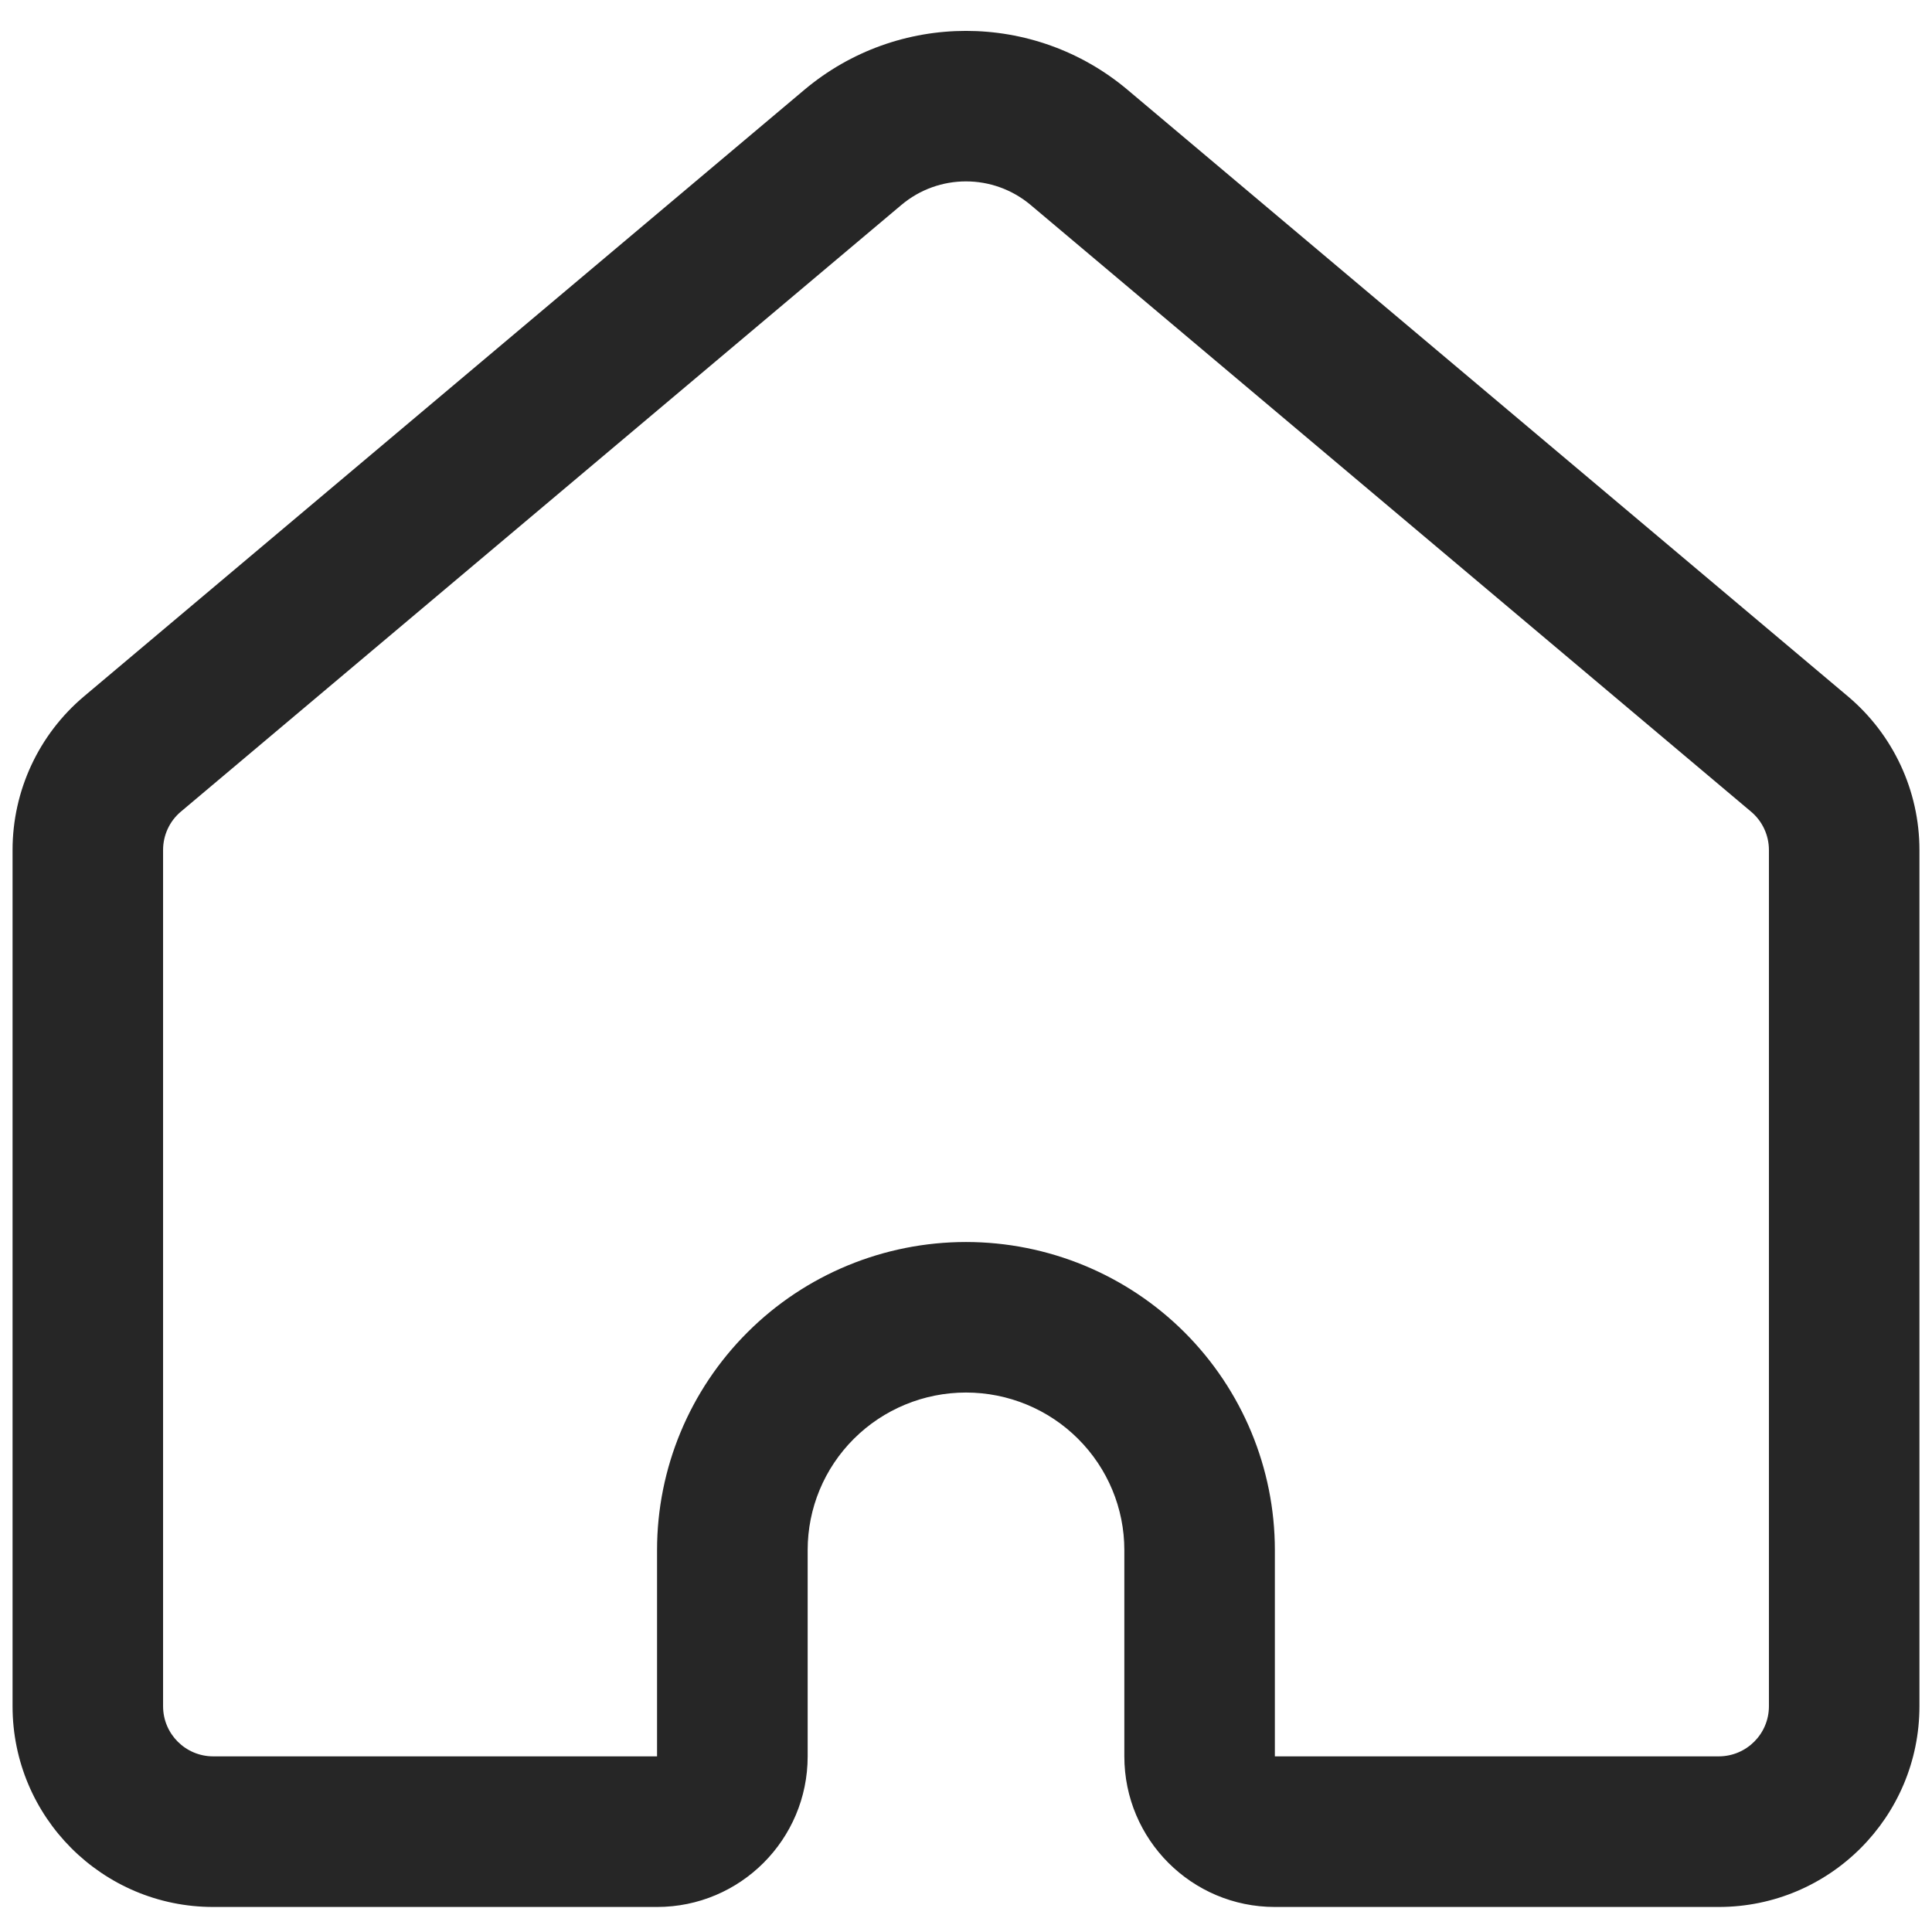
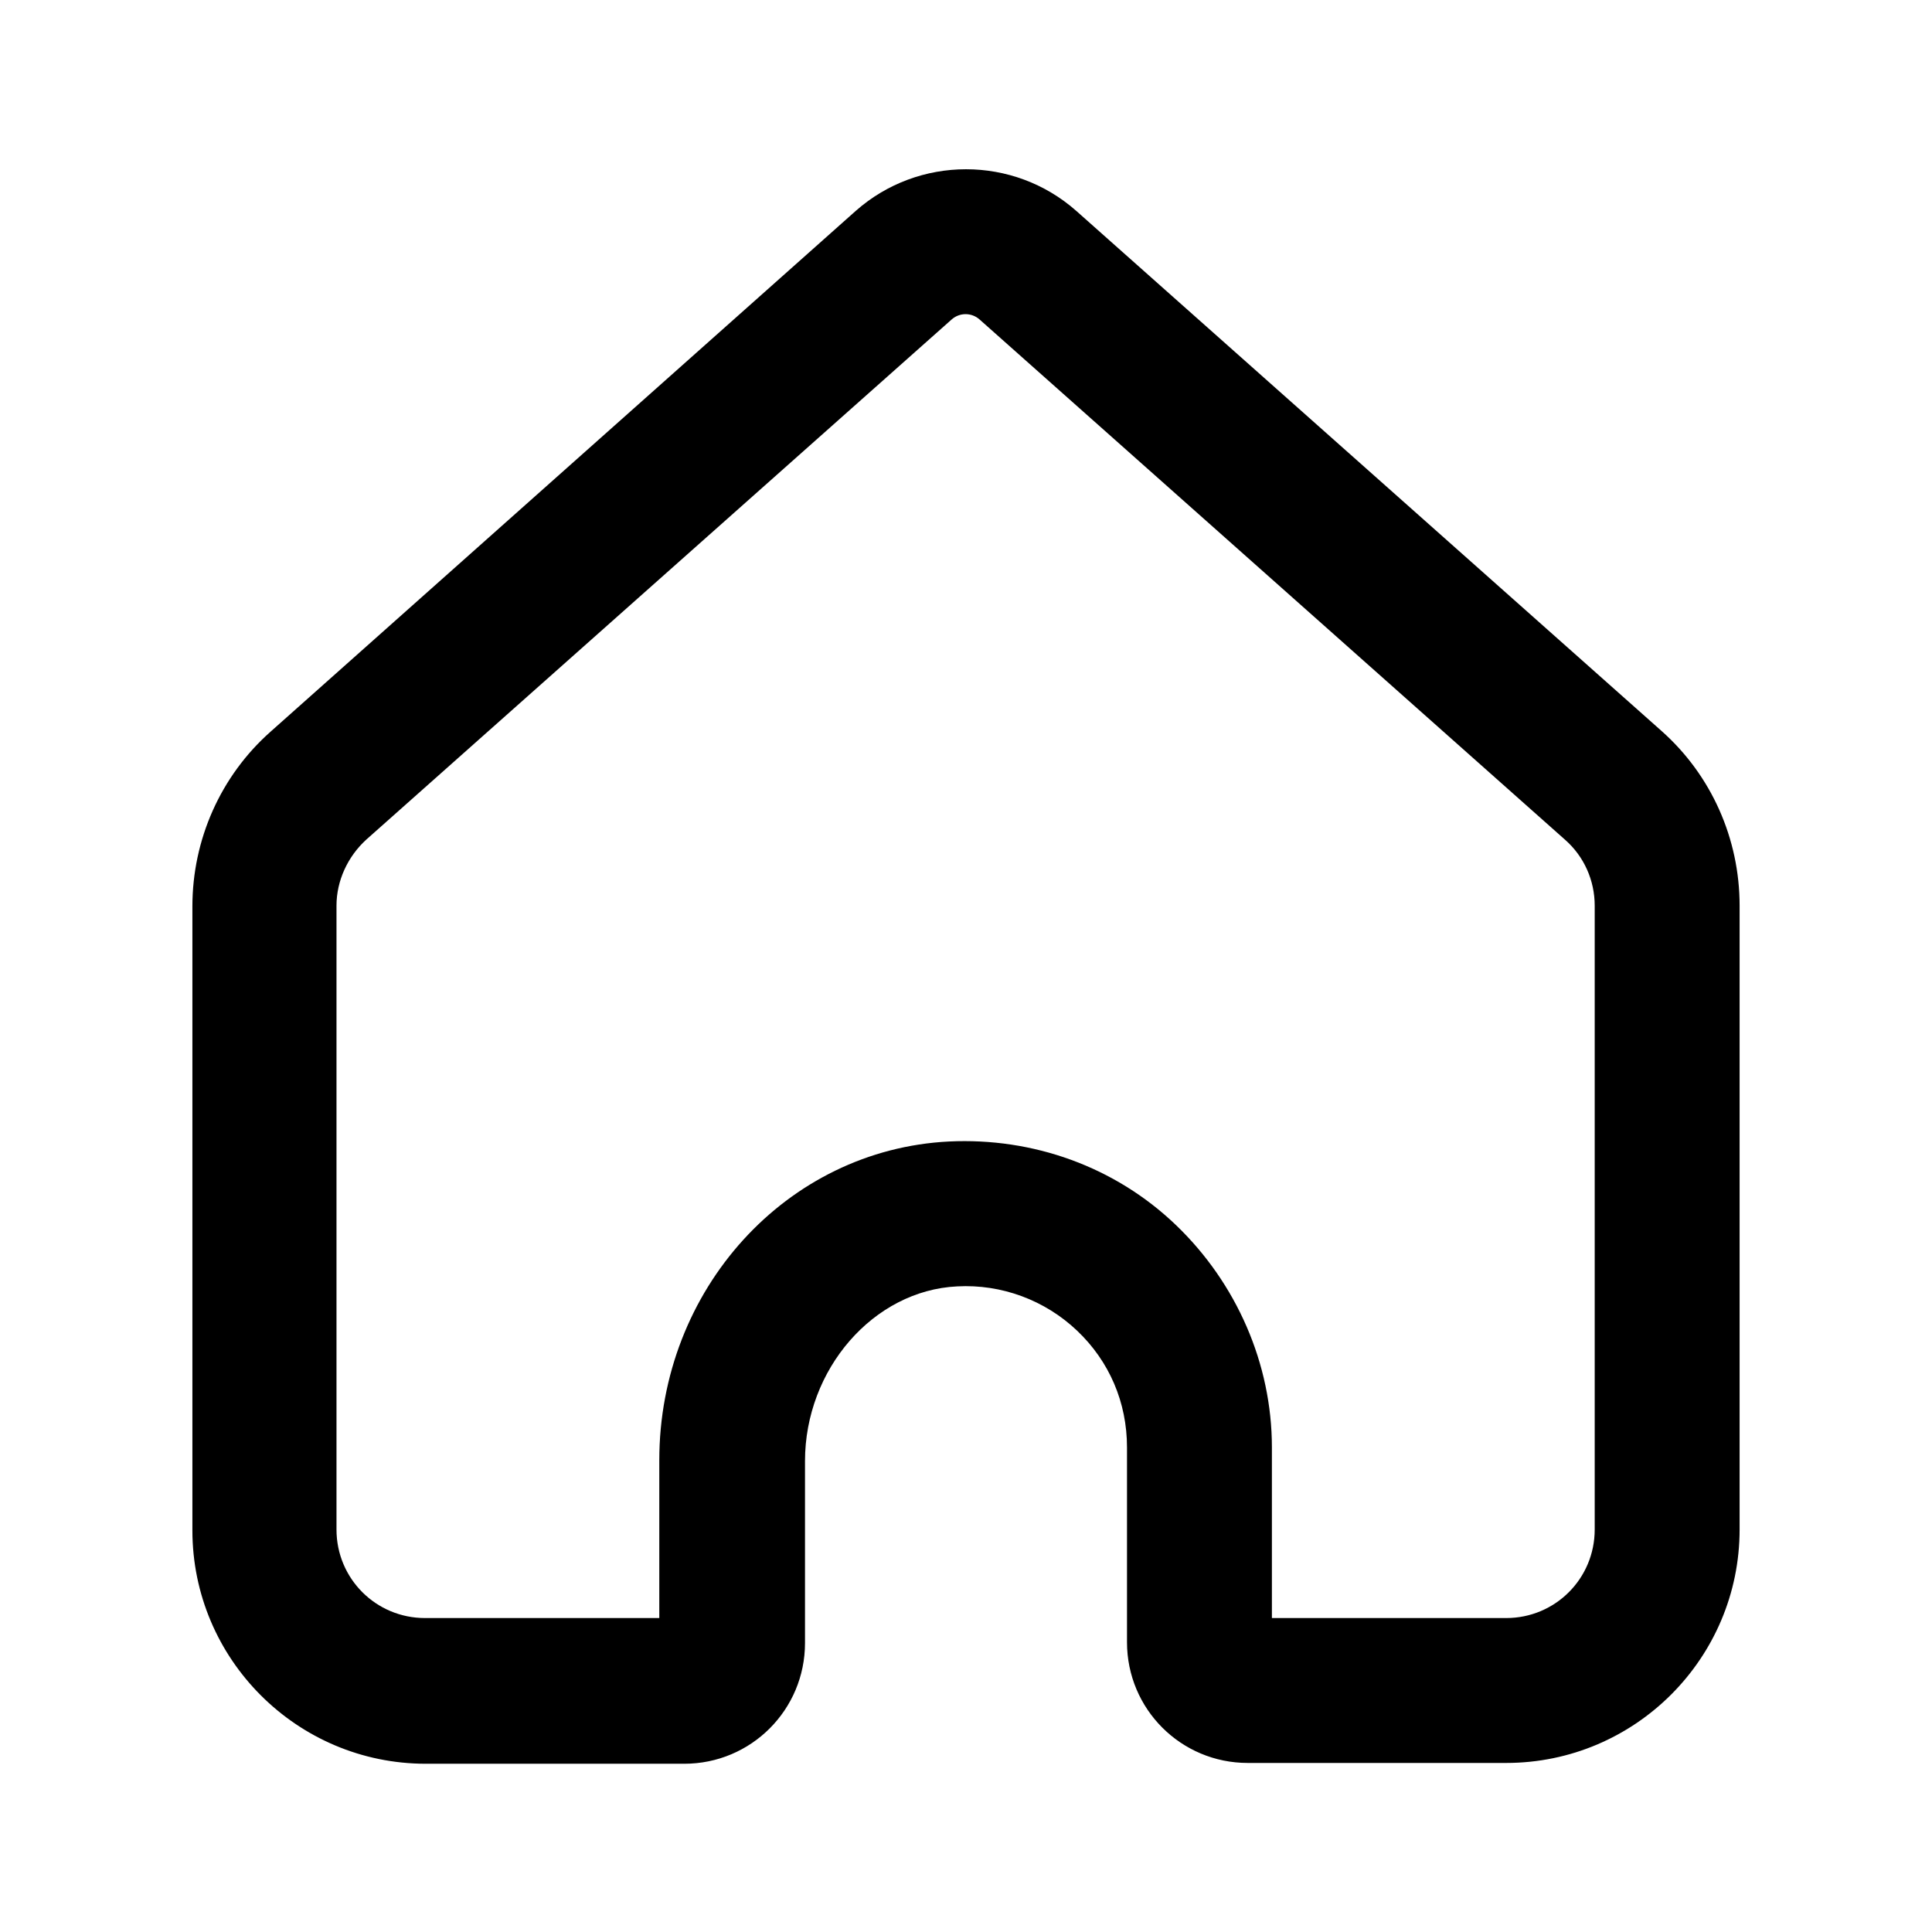
- <svg xmlns="http://www.w3.org/2000/svg" height="24" width="24" fill="#262626" viewBox="0 0 22 22">
-   <path fillRule="evenodd" clipRule="evenodd" d="M14.517 21.715C13.57 21.715 12.803 20.947 12.803 20V17.65C12.803 17.176 12.614 16.721 12.276 16.384C11.939 16.047 11.479 15.857 11 15.857C10.52 15.857 10.061 16.047 9.723 16.384C9.385 16.721 9.197 17.176 9.197 17.65V20C9.197 20.947 8.429 21.715 7.482 21.715H2.428C1.166 21.715 0.143 20.691 0.143 19.429V9.679C0.143 9.005 0.44 8.365 0.956 7.93L9.159 1.023C10.223 0.128 11.777 0.128 12.84 1.023L21.043 7.93C21.559 8.365 21.857 9.005 21.857 9.679V19.429C21.857 20.691 20.834 21.715 19.571 21.715H14.517ZM19.571 20C19.887 20 20.143 19.745 20.143 19.429V9.679C20.143 9.51 20.068 9.35 19.939 9.242L11.736 2.334C11.31 1.976 10.689 1.976 10.264 2.334L2.06 9.242C1.931 9.35 1.857 9.51 1.857 9.679V19.429C1.857 19.745 2.113 20 2.428 20H7.482V17.65C7.482 16.72 7.853 15.828 8.513 15.17C9.172 14.512 10.067 14.143 11 14.143C11.932 14.143 12.827 14.512 13.487 15.17C14.146 15.828 14.517 16.72 14.517 17.65V20H19.571Z" />
+ <svg xmlns="http://www.w3.org/2000/svg" viewBox="0 0 24 24">
+   <path d="M18.71 21.9H15.5C14.67 21.9 14 21.23 14 20.4V17.98C14 17.42 13.78 16.91 13.38 16.53C12.98 16.15 12.44 15.95 11.89 15.98C10.85 16.03 10 17.01 10 18.15V20.41C10 21.24 9.33 21.91 8.5 21.91H5.29C3.69 21.91 2.39 20.61 2.39 19.01V11.26C2.39 10.43 2.74 9.64 3.36 9.09L10.63 2.62C11.41 1.93 12.59 1.93 13.37 2.62L20.64 9.08C21.26 9.63 21.61 10.42 21.61 11.25V19C21.61 20.6 20.31 21.9 18.71 21.9ZM15.8 20.1H18.71C19.32 20.1 19.81 19.61 19.81 19V11.25C19.81 10.94 19.68 10.64 19.44 10.43L12.17 3.97C12.07 3.88 11.92 3.88 11.82 3.97L4.55 10.43C4.32 10.64 4.18 10.94 4.18 11.25V19C4.18 19.61 4.67 20.1 5.28 20.1H8.19V18.14C8.19 16.02 9.77 14.28 11.79 14.18C12.83 14.13 13.85 14.49 14.61 15.22C15.36 15.94 15.8 16.94 15.8 17.98V20.1Z" />
</svg>
